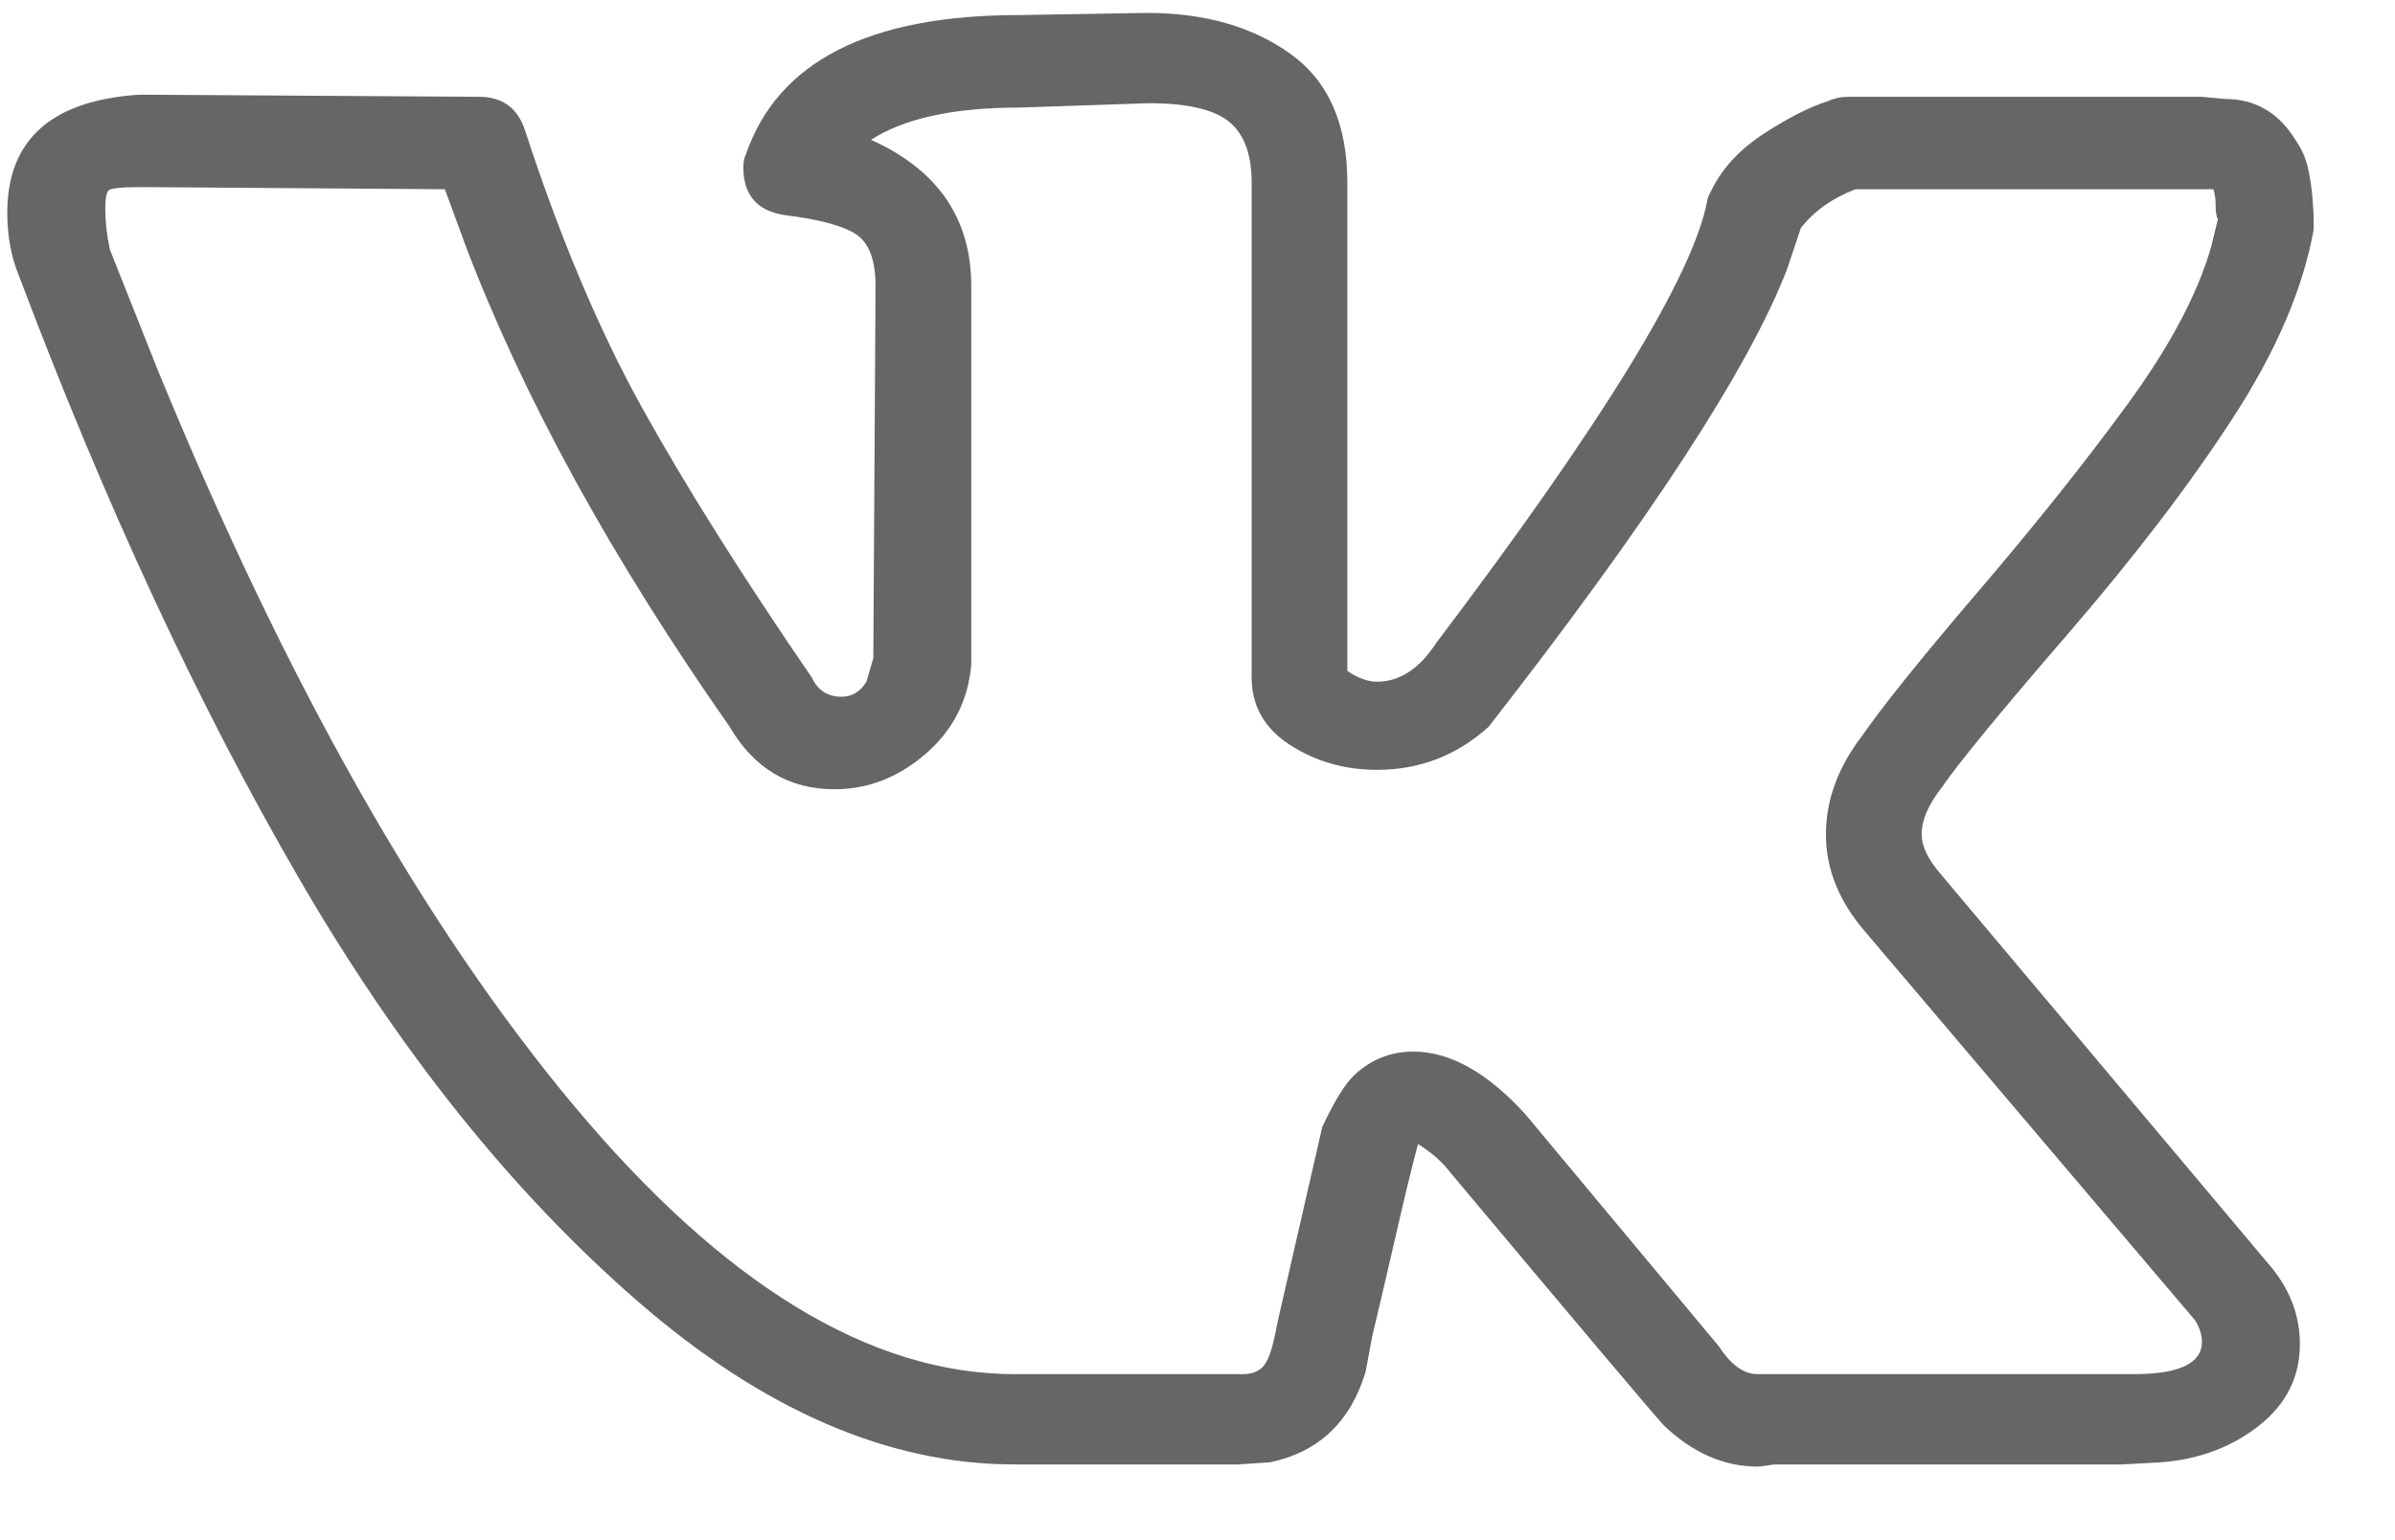
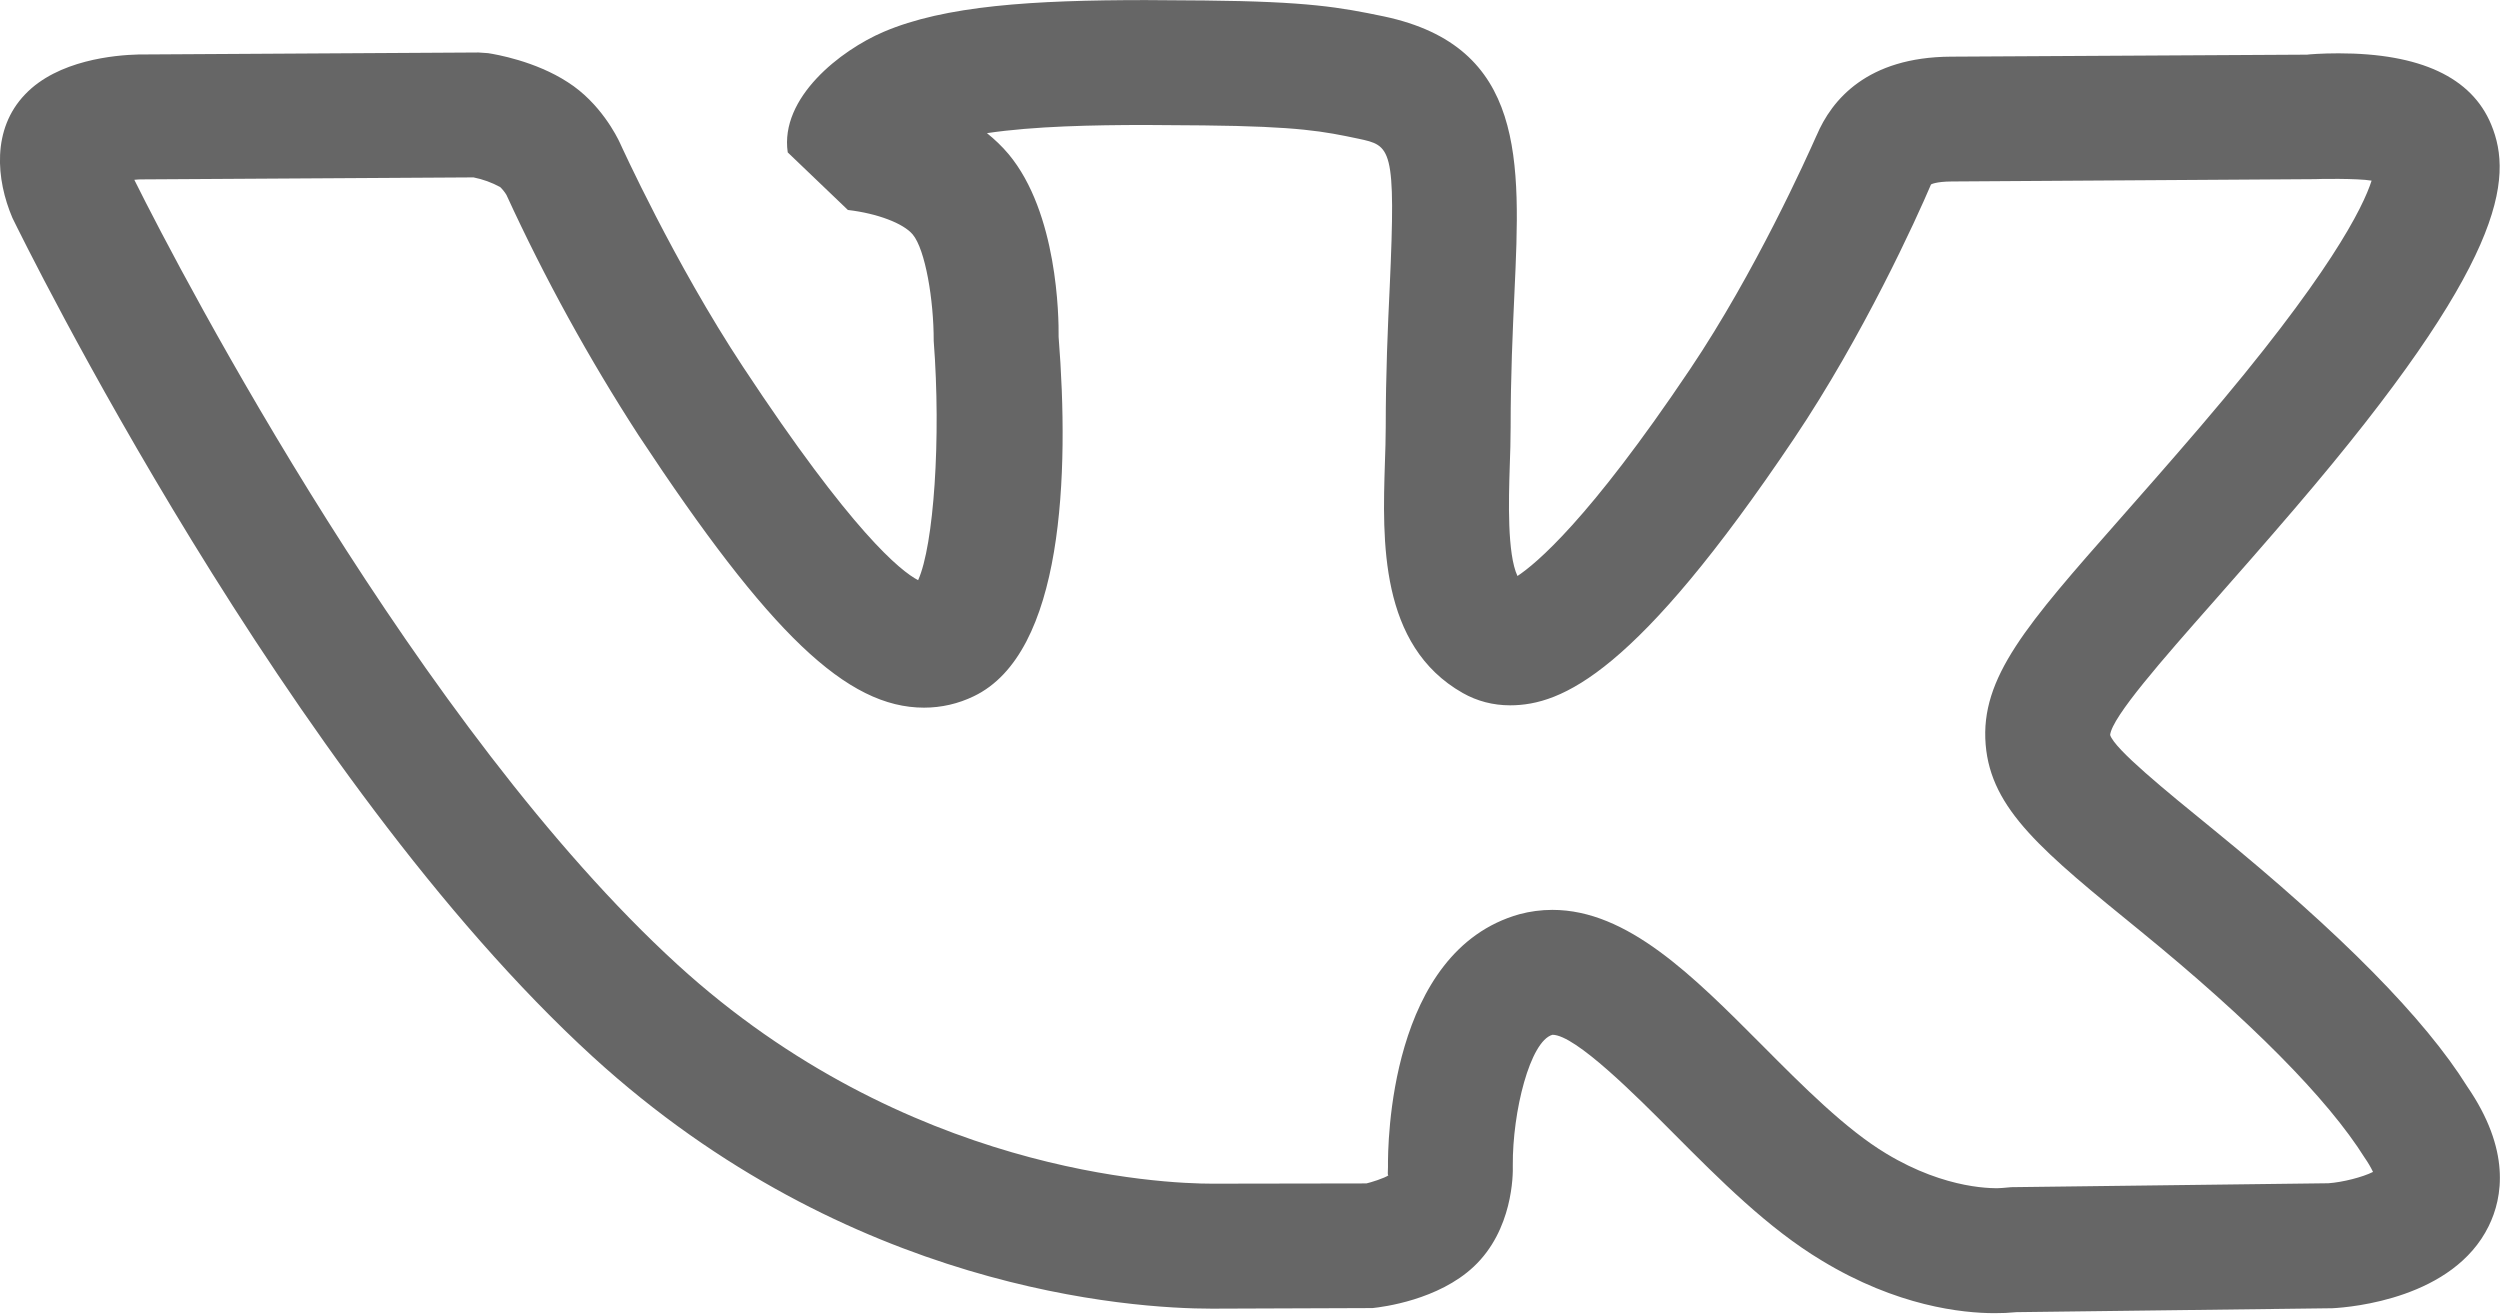
- <svg xmlns="http://www.w3.org/2000/svg" width="28" height="18" viewBox="0 0 28 18" fill="none">
-   <path d="M0.085 2.49C0.085 1.635 0.6 1.174 1.631 1.107L5.6 1.132C5.867 1.132 6.045 1.258 6.133 1.509C6.542 2.767 6.999 3.852 7.505 4.766C8.012 5.679 8.673 6.731 9.49 7.922C9.561 8.073 9.677 8.148 9.837 8.148C9.961 8.148 10.059 8.089 10.13 7.972L10.21 7.696L10.236 3.345C10.236 3.043 10.161 2.842 10.01 2.741C9.859 2.641 9.579 2.565 9.171 2.515C8.851 2.465 8.691 2.28 8.691 1.962C8.691 1.895 8.7 1.844 8.718 1.811C9.091 0.721 10.156 0.176 11.915 0.176L13.407 0.151C14.082 0.151 14.641 0.31 15.085 0.629C15.53 0.947 15.752 1.45 15.752 2.138V7.846C15.876 7.93 15.991 7.972 16.098 7.972C16.364 7.972 16.595 7.821 16.791 7.519C18.744 4.938 19.801 3.211 19.961 2.339C19.961 2.322 19.979 2.28 20.015 2.213C20.139 1.962 20.343 1.744 20.627 1.559C20.912 1.375 21.16 1.249 21.373 1.182C21.444 1.149 21.524 1.132 21.613 1.132H25.743L26.009 1.157C26.364 1.157 26.64 1.316 26.835 1.635C26.906 1.735 26.955 1.844 26.982 1.962C27.008 2.079 27.026 2.196 27.035 2.314C27.044 2.431 27.048 2.498 27.048 2.515V2.691C26.924 3.378 26.609 4.112 26.102 4.892C25.596 5.671 24.952 6.514 24.171 7.419C23.389 8.324 22.901 8.919 22.705 9.204C22.546 9.406 22.466 9.59 22.466 9.758C22.466 9.892 22.537 10.043 22.679 10.21L26.569 14.838C26.782 15.106 26.888 15.399 26.888 15.718C26.888 16.103 26.729 16.422 26.409 16.673C26.089 16.925 25.707 17.067 25.263 17.101L24.81 17.126H20.761C20.743 17.126 20.707 17.13 20.654 17.139C20.601 17.147 20.565 17.151 20.547 17.151C20.157 17.151 19.792 16.992 19.455 16.673C19.331 16.539 18.496 15.55 16.951 13.706C16.862 13.588 16.737 13.479 16.578 13.379C16.506 13.647 16.413 14.033 16.298 14.536C16.182 15.039 16.098 15.399 16.045 15.617L15.965 16.045C15.787 16.631 15.414 16.983 14.846 17.101L14.473 17.126H11.862C10.387 17.126 8.918 16.489 7.452 15.215C5.987 13.941 4.668 12.293 3.496 10.273C2.323 8.253 1.231 5.902 0.219 3.219C0.13 3.001 0.085 2.758 0.085 2.49ZM16.098 9.003C15.725 9.003 15.387 8.907 15.085 8.714C14.784 8.521 14.633 8.257 14.633 7.922V2.138C14.633 1.802 14.544 1.564 14.366 1.421C14.188 1.279 13.878 1.207 13.434 1.207L11.915 1.258C11.151 1.258 10.574 1.383 10.183 1.635C10.965 1.987 11.355 2.557 11.355 3.345V7.771C11.32 8.19 11.142 8.538 10.823 8.815C10.503 9.091 10.148 9.23 9.757 9.23C9.224 9.23 8.815 8.986 8.531 8.5C7.146 6.522 6.116 4.644 5.441 2.867L5.201 2.213L1.657 2.188C1.426 2.188 1.298 2.201 1.271 2.226C1.244 2.251 1.231 2.322 1.231 2.44C1.231 2.59 1.249 2.75 1.284 2.917L1.844 4.326C3.336 7.964 4.957 10.831 6.706 12.926C8.456 15.022 10.174 16.07 11.862 16.07H14.526C14.633 16.07 14.713 16.04 14.766 15.982C14.819 15.923 14.863 15.81 14.899 15.642L14.952 15.391L15.459 13.178C15.601 12.876 15.725 12.675 15.832 12.574C16.027 12.39 16.258 12.298 16.524 12.298C16.951 12.298 17.386 12.541 17.83 13.027L20.094 15.743C20.236 15.961 20.387 16.07 20.547 16.07H24.944C25.476 16.07 25.743 15.944 25.743 15.693C25.743 15.609 25.716 15.525 25.663 15.441L21.8 10.889C21.498 10.537 21.347 10.16 21.347 9.758C21.347 9.355 21.489 8.97 21.773 8.601C22.004 8.266 22.452 7.708 23.118 6.928C23.785 6.149 24.366 5.42 24.863 4.741C25.361 4.062 25.689 3.446 25.849 2.892L25.929 2.565C25.912 2.532 25.903 2.477 25.903 2.402C25.903 2.326 25.894 2.264 25.876 2.213H21.693C21.427 2.314 21.213 2.465 21.054 2.666L20.894 3.144C20.45 4.301 19.286 6.086 17.403 8.5C17.03 8.836 16.595 9.003 16.098 9.003Z" fill="#666666" />
+ <svg xmlns="http://www.w3.org/2000/svg" width="30.004" height="15.761" viewBox="3.007 11.628 30.004 15.761">
+   <path d="M26.945 27.388c-.386 0-1.17-.082-2.075-.632-.642-.385-1.223-.968-1.784-1.532-.438-.44-1.171-1.177-1.447-1.177-.268.075-.481.921-.476 1.569.004.113-.001.774-.468 1.213-.425.4-1.088.485-1.216.498l-1.926.007c-.967 0-4.358-.218-7.429-3.021-3.674-3.358-6.835-9.798-6.968-10.07-.197-.462-.248-1.066.152-1.482.392-.413 1.081-.472 1.359-.479l4.083-.024.115.008c.091.014.567.095.957.349.388.247.59.651.626.73.01.021.649 1.432 1.475 2.684 1.312 1.99 1.896 2.455 2.103 2.562.188-.417.277-1.7.187-2.871.001-.493-.101-1.098-.252-1.278-.112-.134-.426-.253-.778-.294l-.722-.691c-.096-.658.635-1.226 1.149-1.446.737-.316 1.792-.382 3.147-.382l.71.005c1.235.012 1.622.081 2.149.191 1.702.361 1.64 1.729 1.567 3.312-.021.464-.046 1.001-.046 1.621 0 .151-.005.312-.011.479-.012.38-.032 1.038.093 1.304.219-.145.852-.665 2.072-2.483.783-1.165 1.4-2.539 1.517-2.803l.001-.001c.182-.43.608-.941 1.613-.946l4.274-.024c.012-.003.172-.016.377-.016.98 0 1.597.287 1.832.854.269.65.169 1.657-2.354 4.605-.37.432-.697.804-.982 1.127-.598.678-1.216 1.379-1.237 1.595.053.169.662.665 1.252 1.145 1.53 1.247 2.528 2.264 3.033 3.073.522.759.429 1.33.258 1.677-.424.864-1.638.973-1.877.985l-3.79.047a2.525 2.525 0 01-.263.012zm-5.307-4.84c.899 0 1.682.786 2.511 1.618.497.5 1.011 1.016 1.496 1.307.727.44 1.316.421 1.398.412l.103-.009 3.805-.047c.171-.012.411-.073.536-.136a1.167 1.167 0 00-.098-.167c-.449-.718-1.388-1.659-2.686-2.718-1.184-.963-1.801-1.465-1.865-2.244-.066-.805.493-1.439 1.607-2.703.28-.318.604-.685.967-1.109 1.559-1.821 1.957-2.64 2.058-2.956-.17-.029-.648-.021-.678-.018l-4.361.028c-.191.001-.249.035-.249.036-.176.414-.812 1.812-1.644 3.05-1.895 2.82-2.785 3.2-3.407 3.201-.204 0-.396-.05-.569-.148-1.003-.569-.963-1.834-.934-2.757.005-.149.01-.295.01-.431 0-.646.025-1.207.048-1.689.076-1.68.016-1.692-.379-1.776-.409-.086-.705-.147-1.856-.159l-.693-.005c-.624 0-1.343.014-1.906.098.092.074.18.157.259.251.588.704.604 1.951.601 2.194.13 1.646.061 3.796-1.018 4.313a1.365 1.365 0 01-.597.137c-.926 0-1.854-.885-3.425-3.267a22.863 22.863 0 01-1.587-2.887.47.47 0 00-.075-.094 1.133 1.133 0 00-.32-.116l-4.001.024c-.021.001-.045.002-.07.005.591 1.189 3.426 6.592 6.519 9.419 2.74 2.502 5.826 2.629 6.417 2.629l1.851-.003c.046-.01.218-.062.269-.1-.019.018-.01-.053-.01-.097-.003-.265.012-2.595 1.578-3.034.126-.034.259-.052.395-.052z" fill="#666666" />
</svg>
